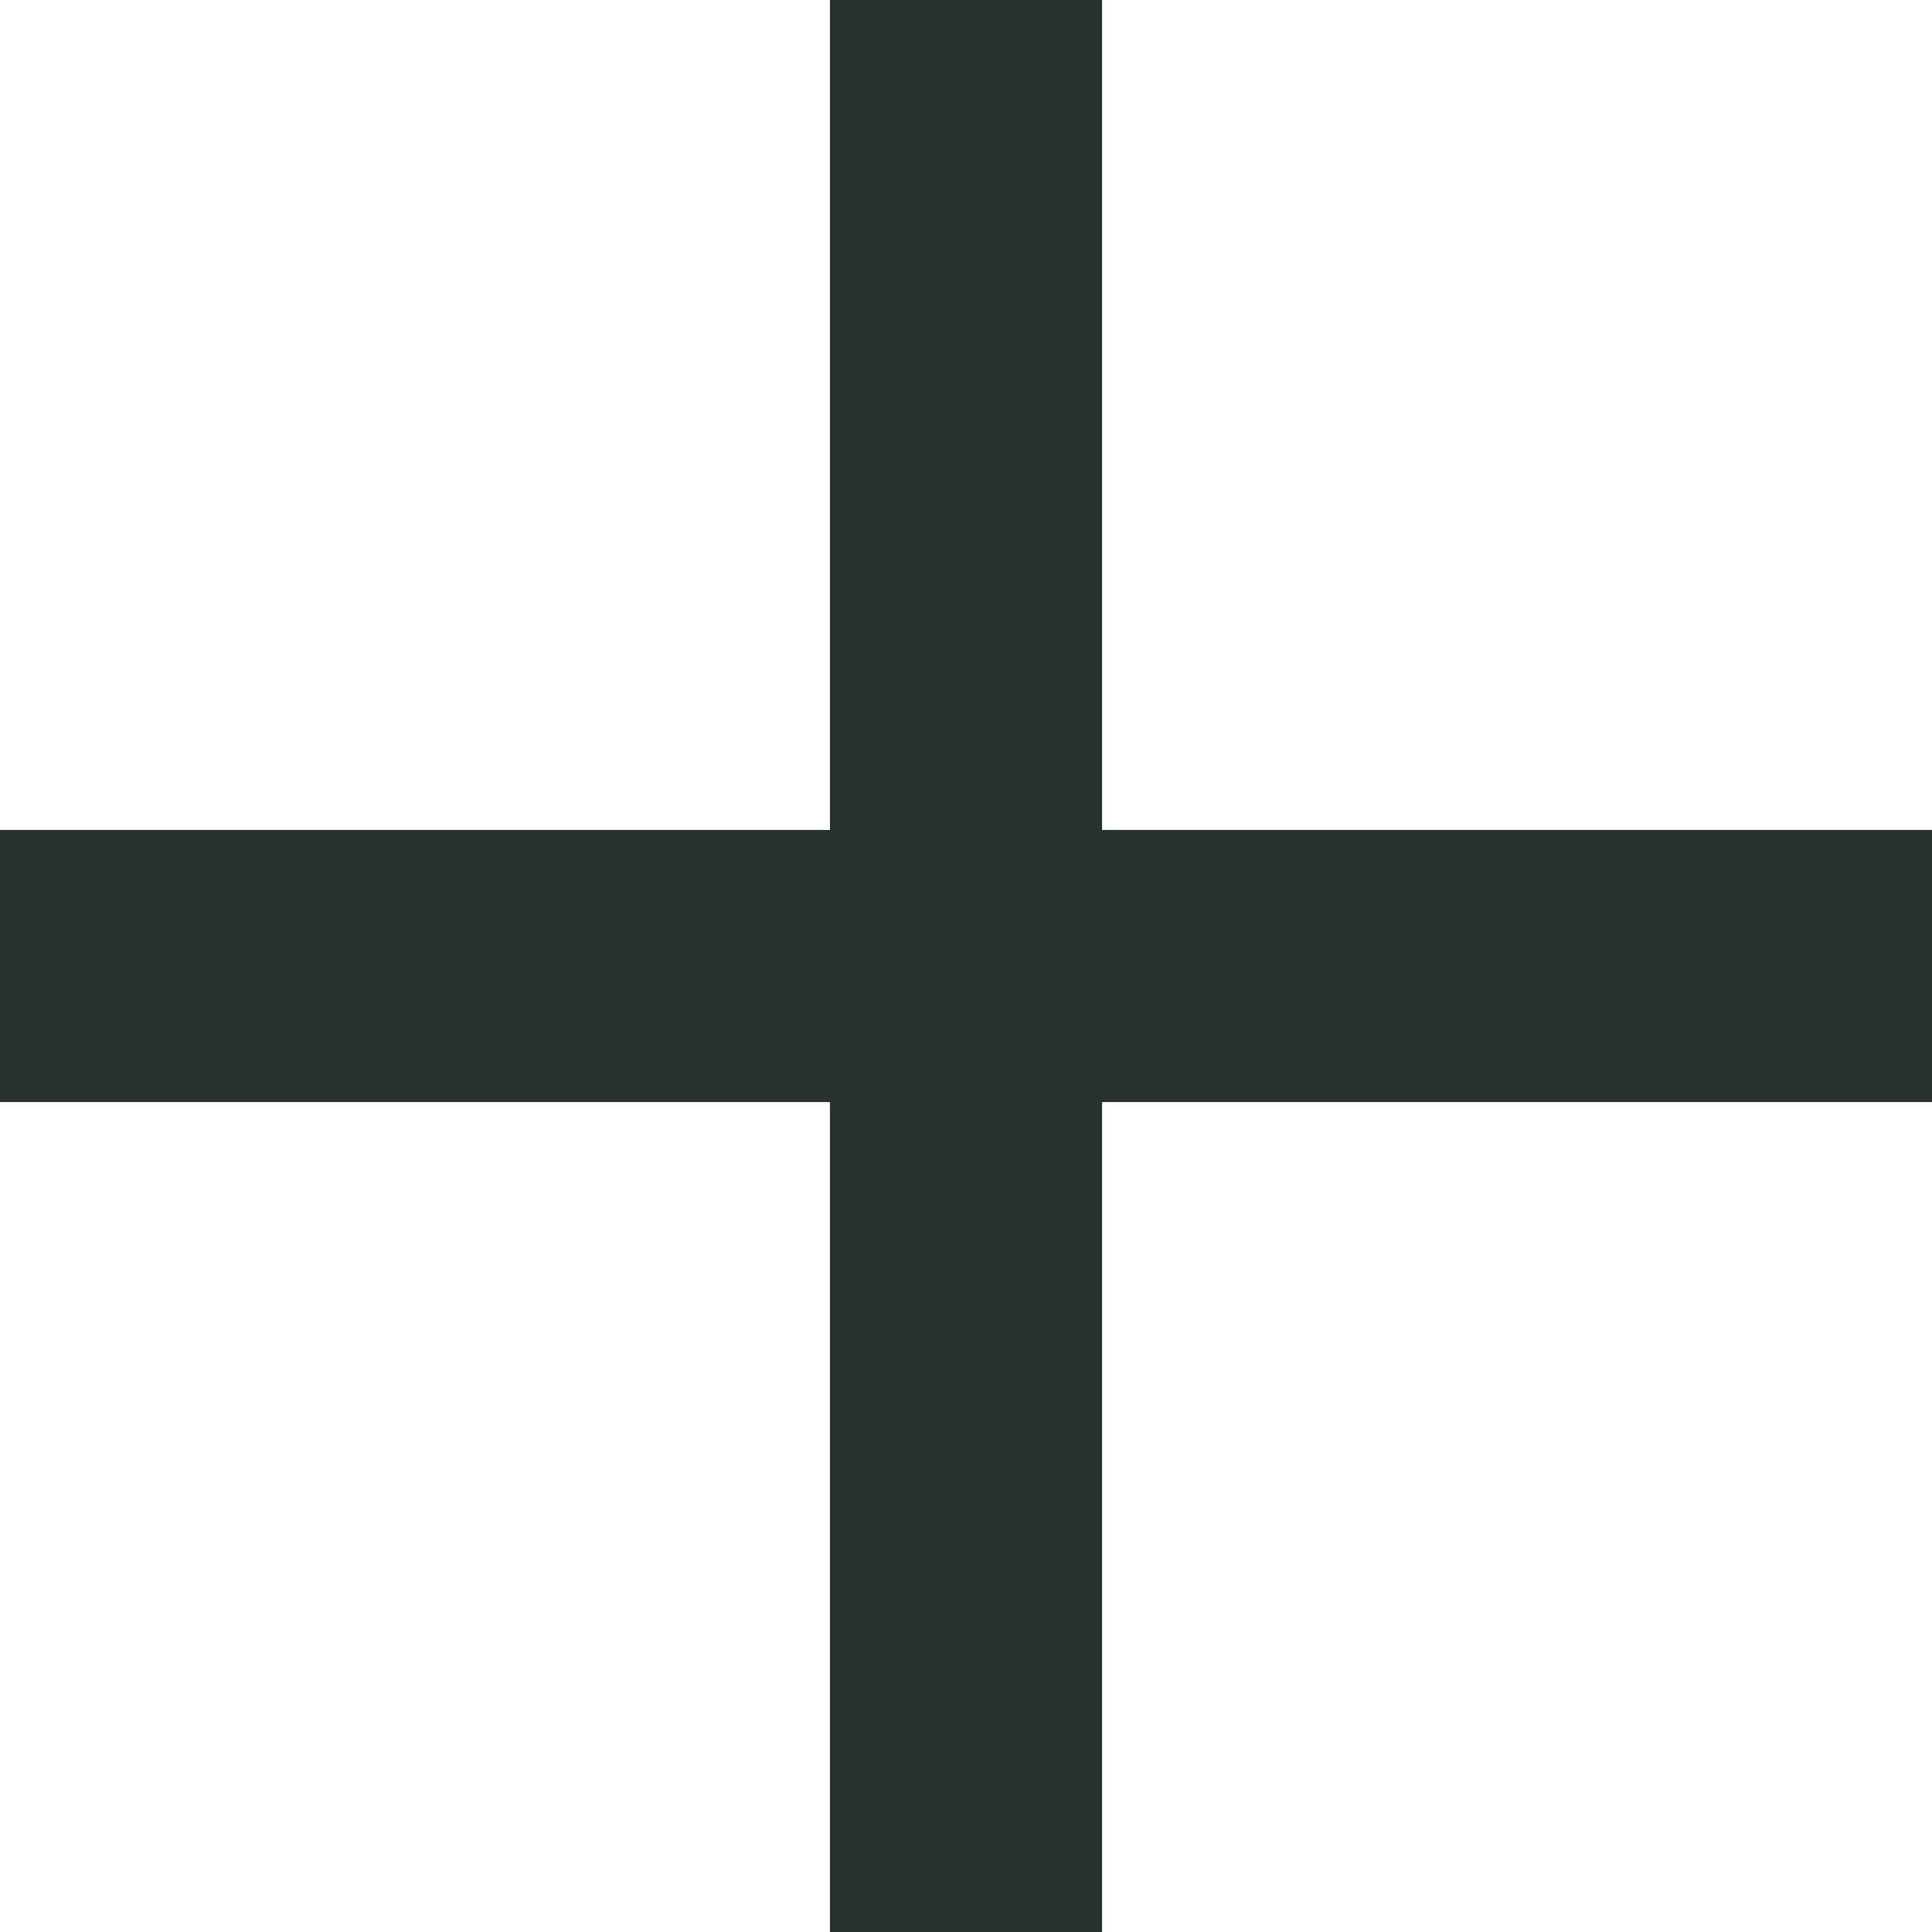
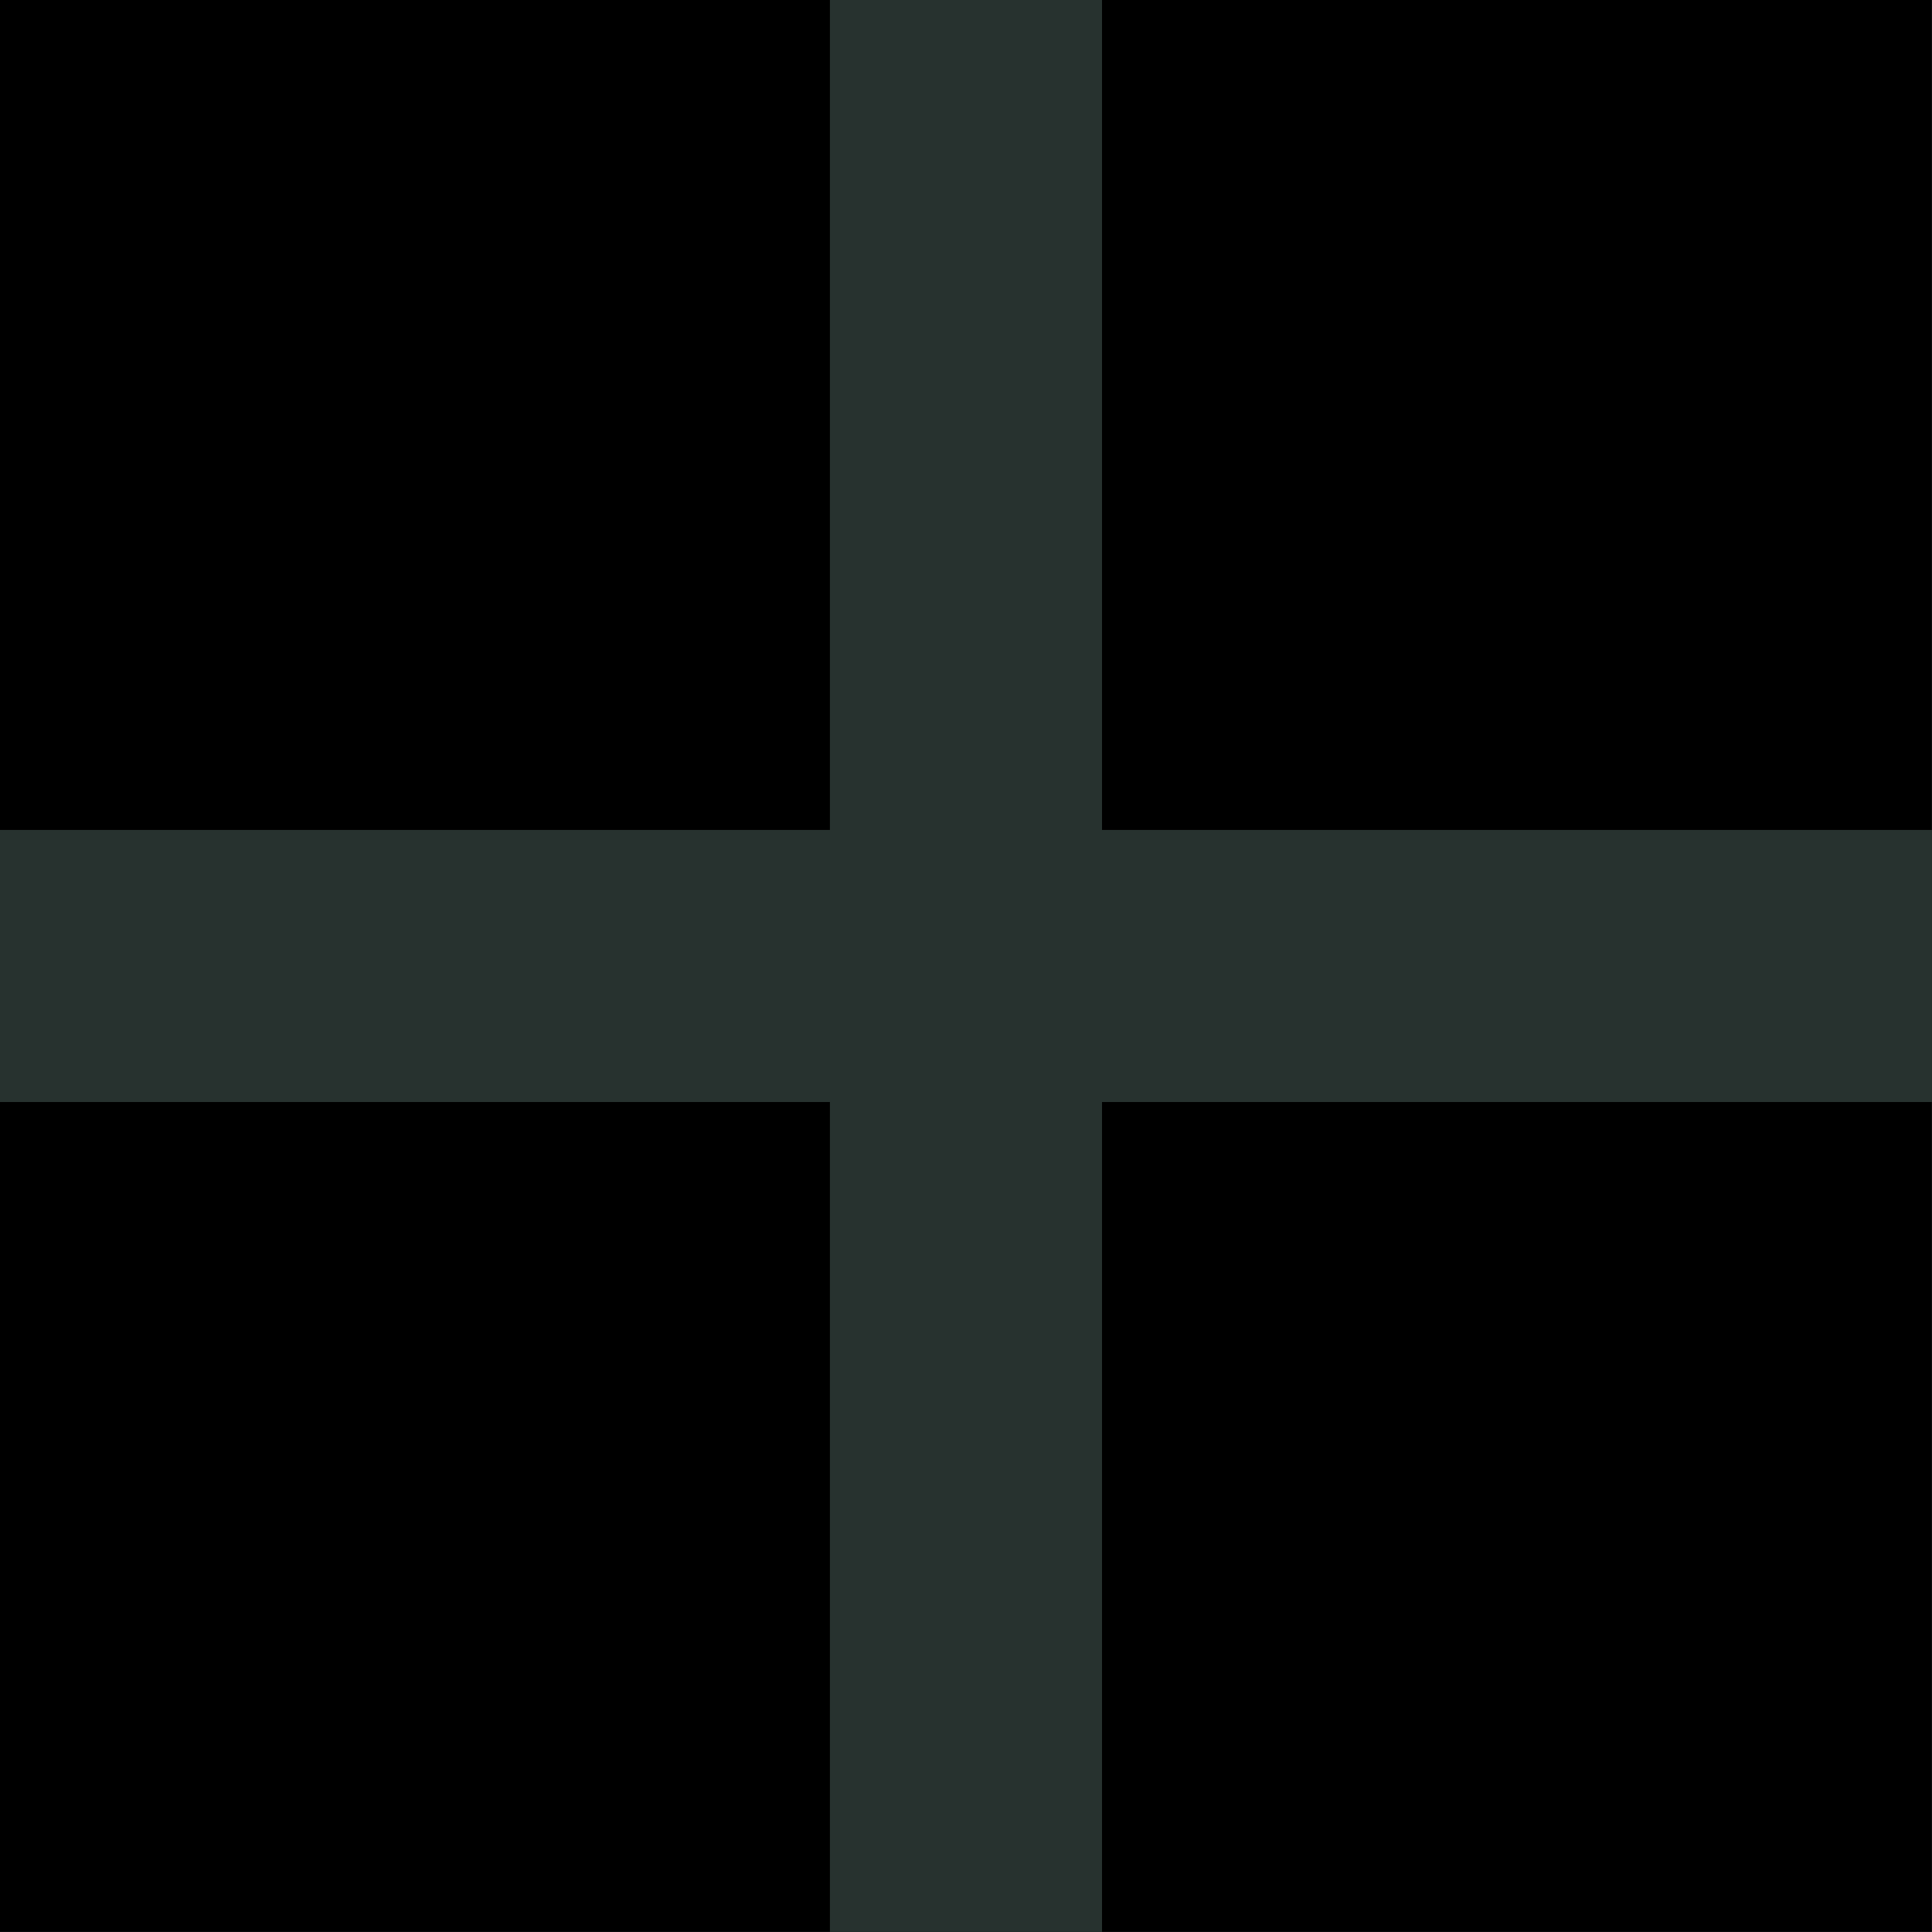
- <svg xmlns="http://www.w3.org/2000/svg" width="100%" height="100%" viewBox="0 0 14 14" version="1.1" xml:space="preserve" style="fill-rule:evenodd;clip-rule:evenodd;stroke-linejoin:round;stroke-miterlimit:1.414;">
-   <g id="ArtBoard1" transform="matrix(1.16667,0,0,1.16667,-11.6667,-11.6667)">
-     <rect x="10" y="10" width="12" height="12" style="fill:none !important;" />
-     <clipPath id="_clip1">
-       <rect x="10" y="10" width="12" height="12" />
+ <svg xmlns="http://www.w3.org/2000/svg" viewBox="0 0 14 14" fill-rule="evenodd" clip-rule="evenodd" stroke-linejoin="round" stroke-miterlimit="1.414">
+   <g transform="translate(-11.667 -11.667) scale(1.16667)">
+     <path fill="none!important" d="M10 10h12v12H10z" />
+     <clipPath id="a">
+       <path d="M10 10h12v12H10z" />
    </clipPath>
-     <g clip-path="url(#_clip1)">
-       <g id="icon.-32.-add" transform="matrix(0.857143,0,0,0.857143,2.28571,2.28571)">
-         <path id="Oval.-2" d="M16,30C23.732,30 30,23.732 30,16C30,8.268 23.732,2 16,2C8.268,2 2,8.268 2,16C2,23.732 8.268,30 16,30ZM16,32C7.163,32 0,24.837 0,16C0,7.163 7.163,0 16,0C24.837,0 32,7.163 32,16C32,24.837 24.837,32 16,32Z" style="fill:rgb(39,50,47);fill-rule:nonzero;" />
-         <path id="add" d="M23,16.986L16.986,16.986L16.986,23L15.014,23L15.014,16.986L9,16.986L9,15.014L15.014,15.014L15.014,9L16.986,9L16.986,15.014L23,15.014L23,16.986Z" style="fill:rgb(39,50,47);" />
-       </g>
+     <g fill="#27322f" clip-path="url(#a)">
+       <path d="M16 28c6.627 0 12-5.373 12-12S22.627 4 16 4 4 9.373 4 16s5.373 12 12 12zm0 1.714c-7.575 0-13.714-6.14-13.714-13.714C2.286 8.425 8.426 2.286 16 2.286c7.575 0 13.714 6.14 13.714 13.714 0 7.575-6.14 13.714-13.714 13.714z" fill-rule="nonzero" />
+       <path d="M22 16.845h-5.155V22h-1.69v-5.155H10v-1.69h5.155V10h1.69v5.155H22v1.69z" />
    </g>
  </g>
</svg>
